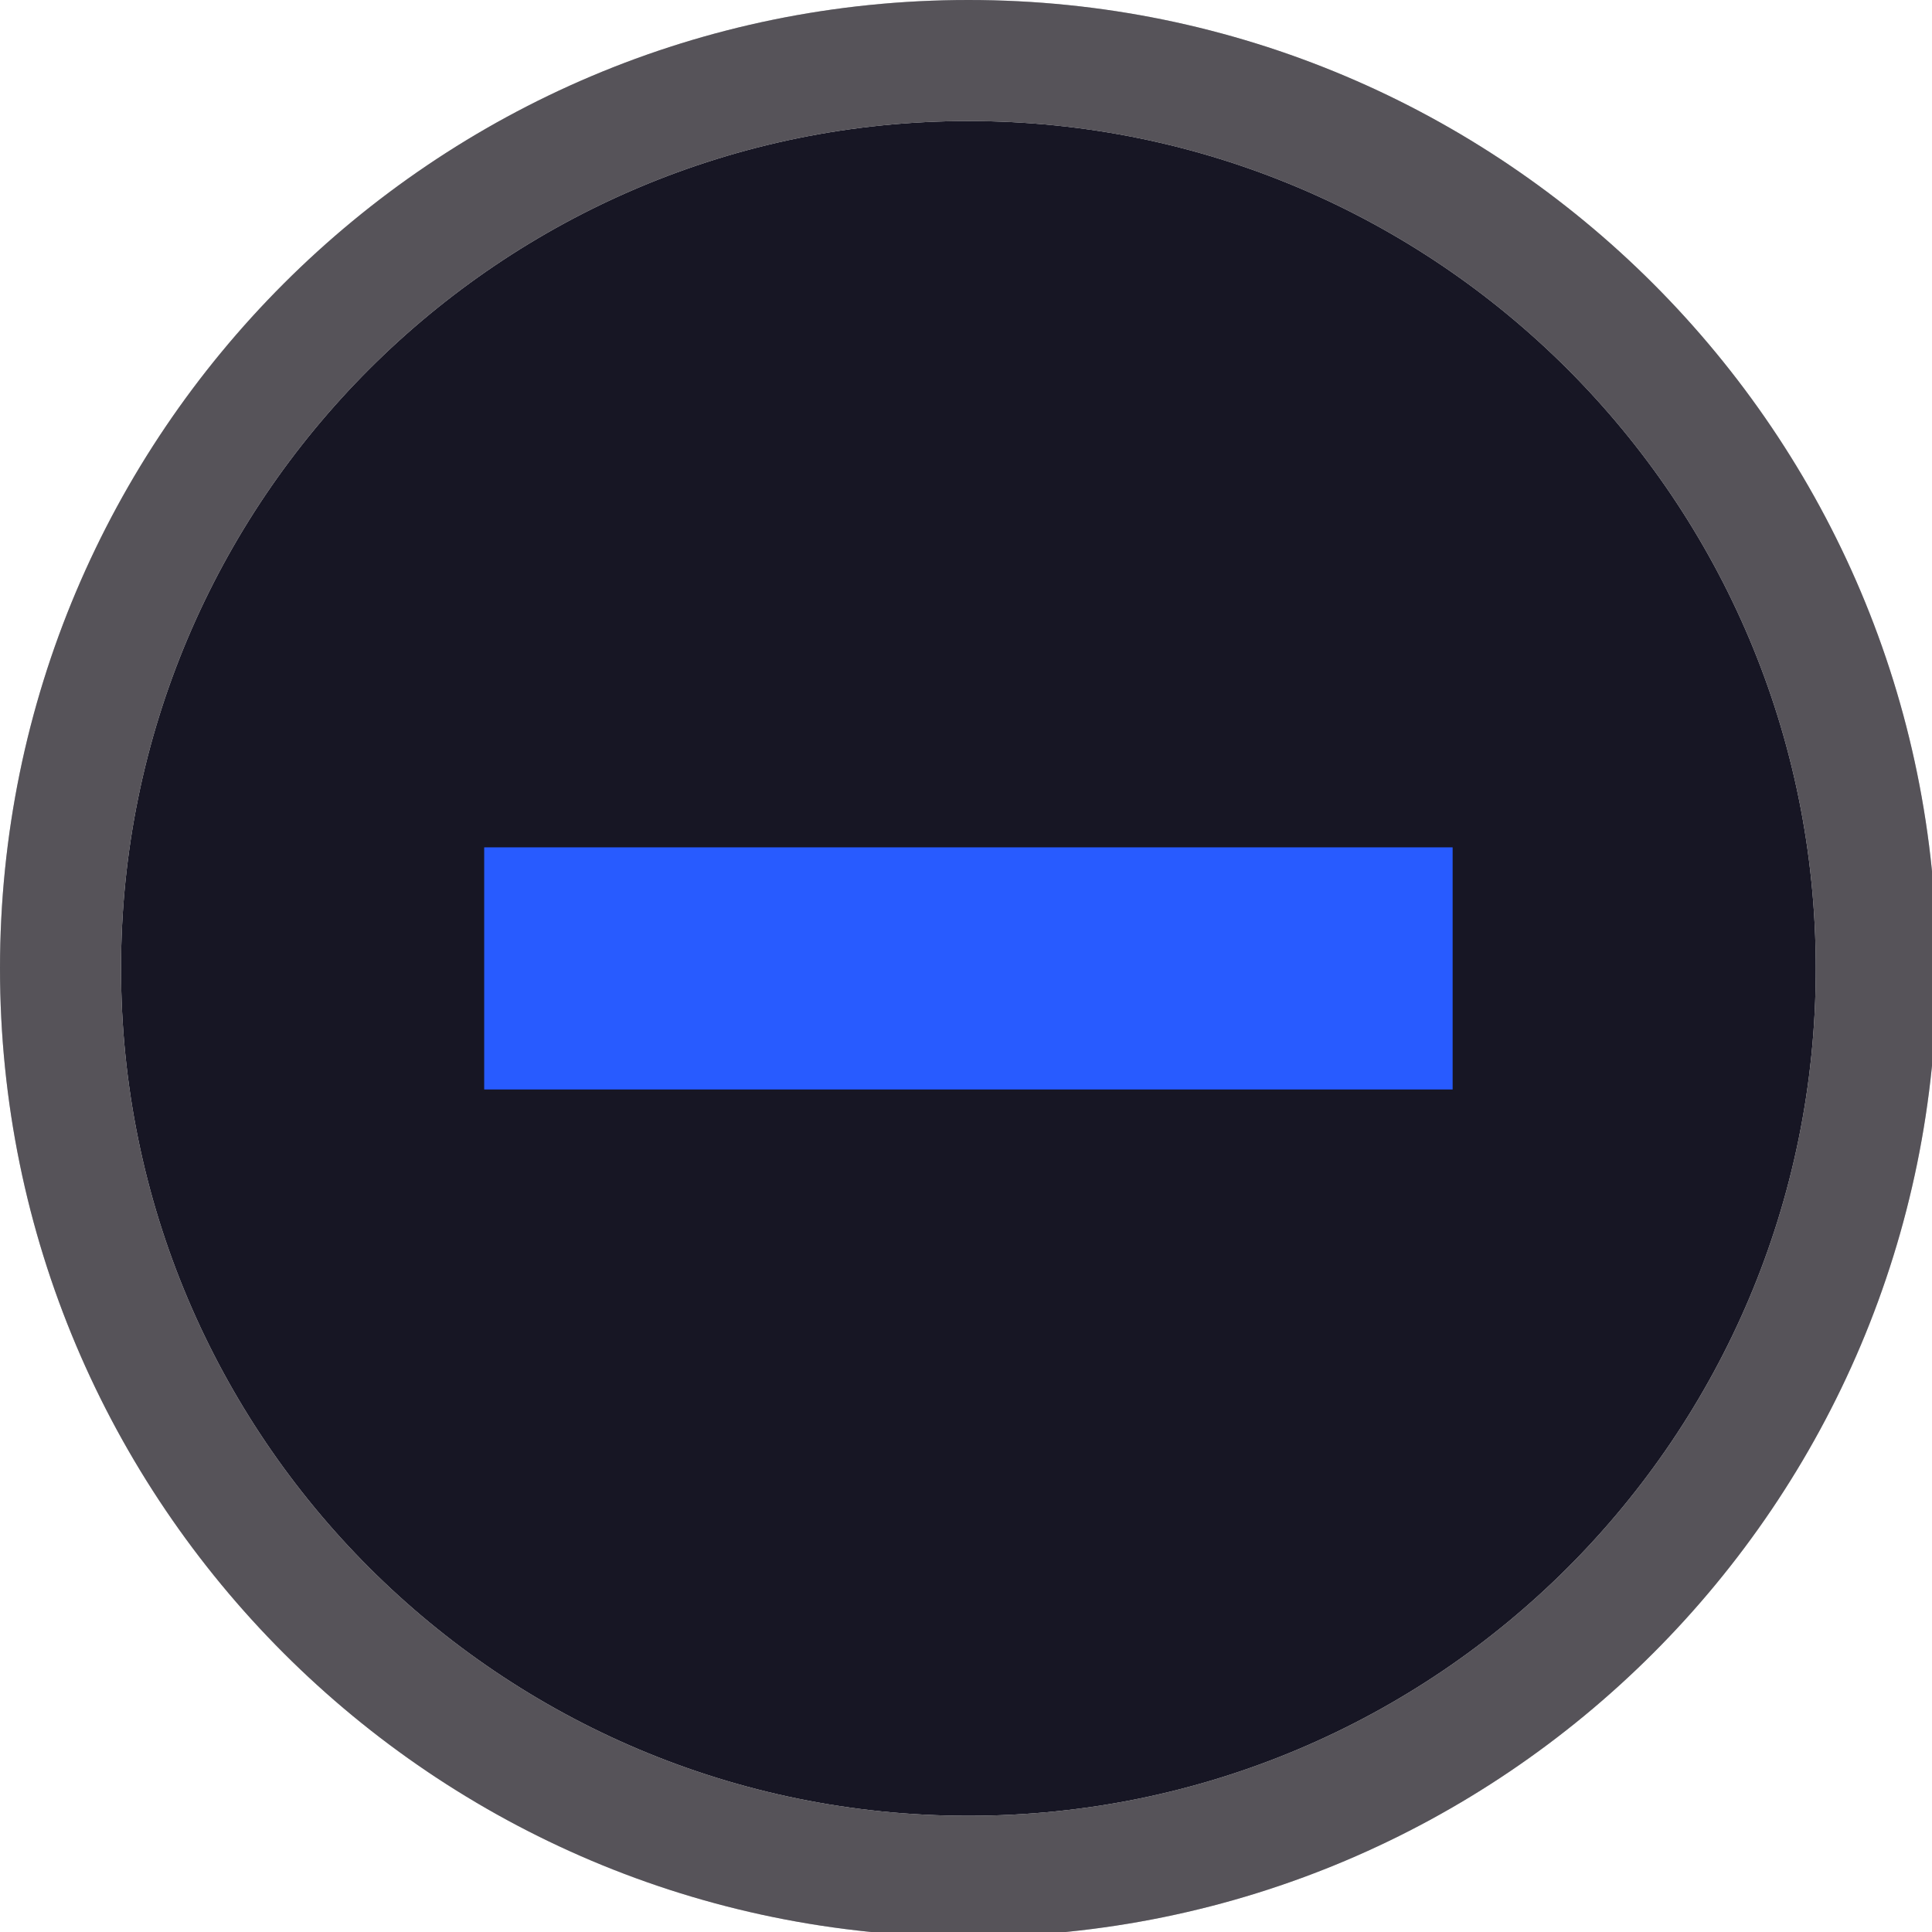
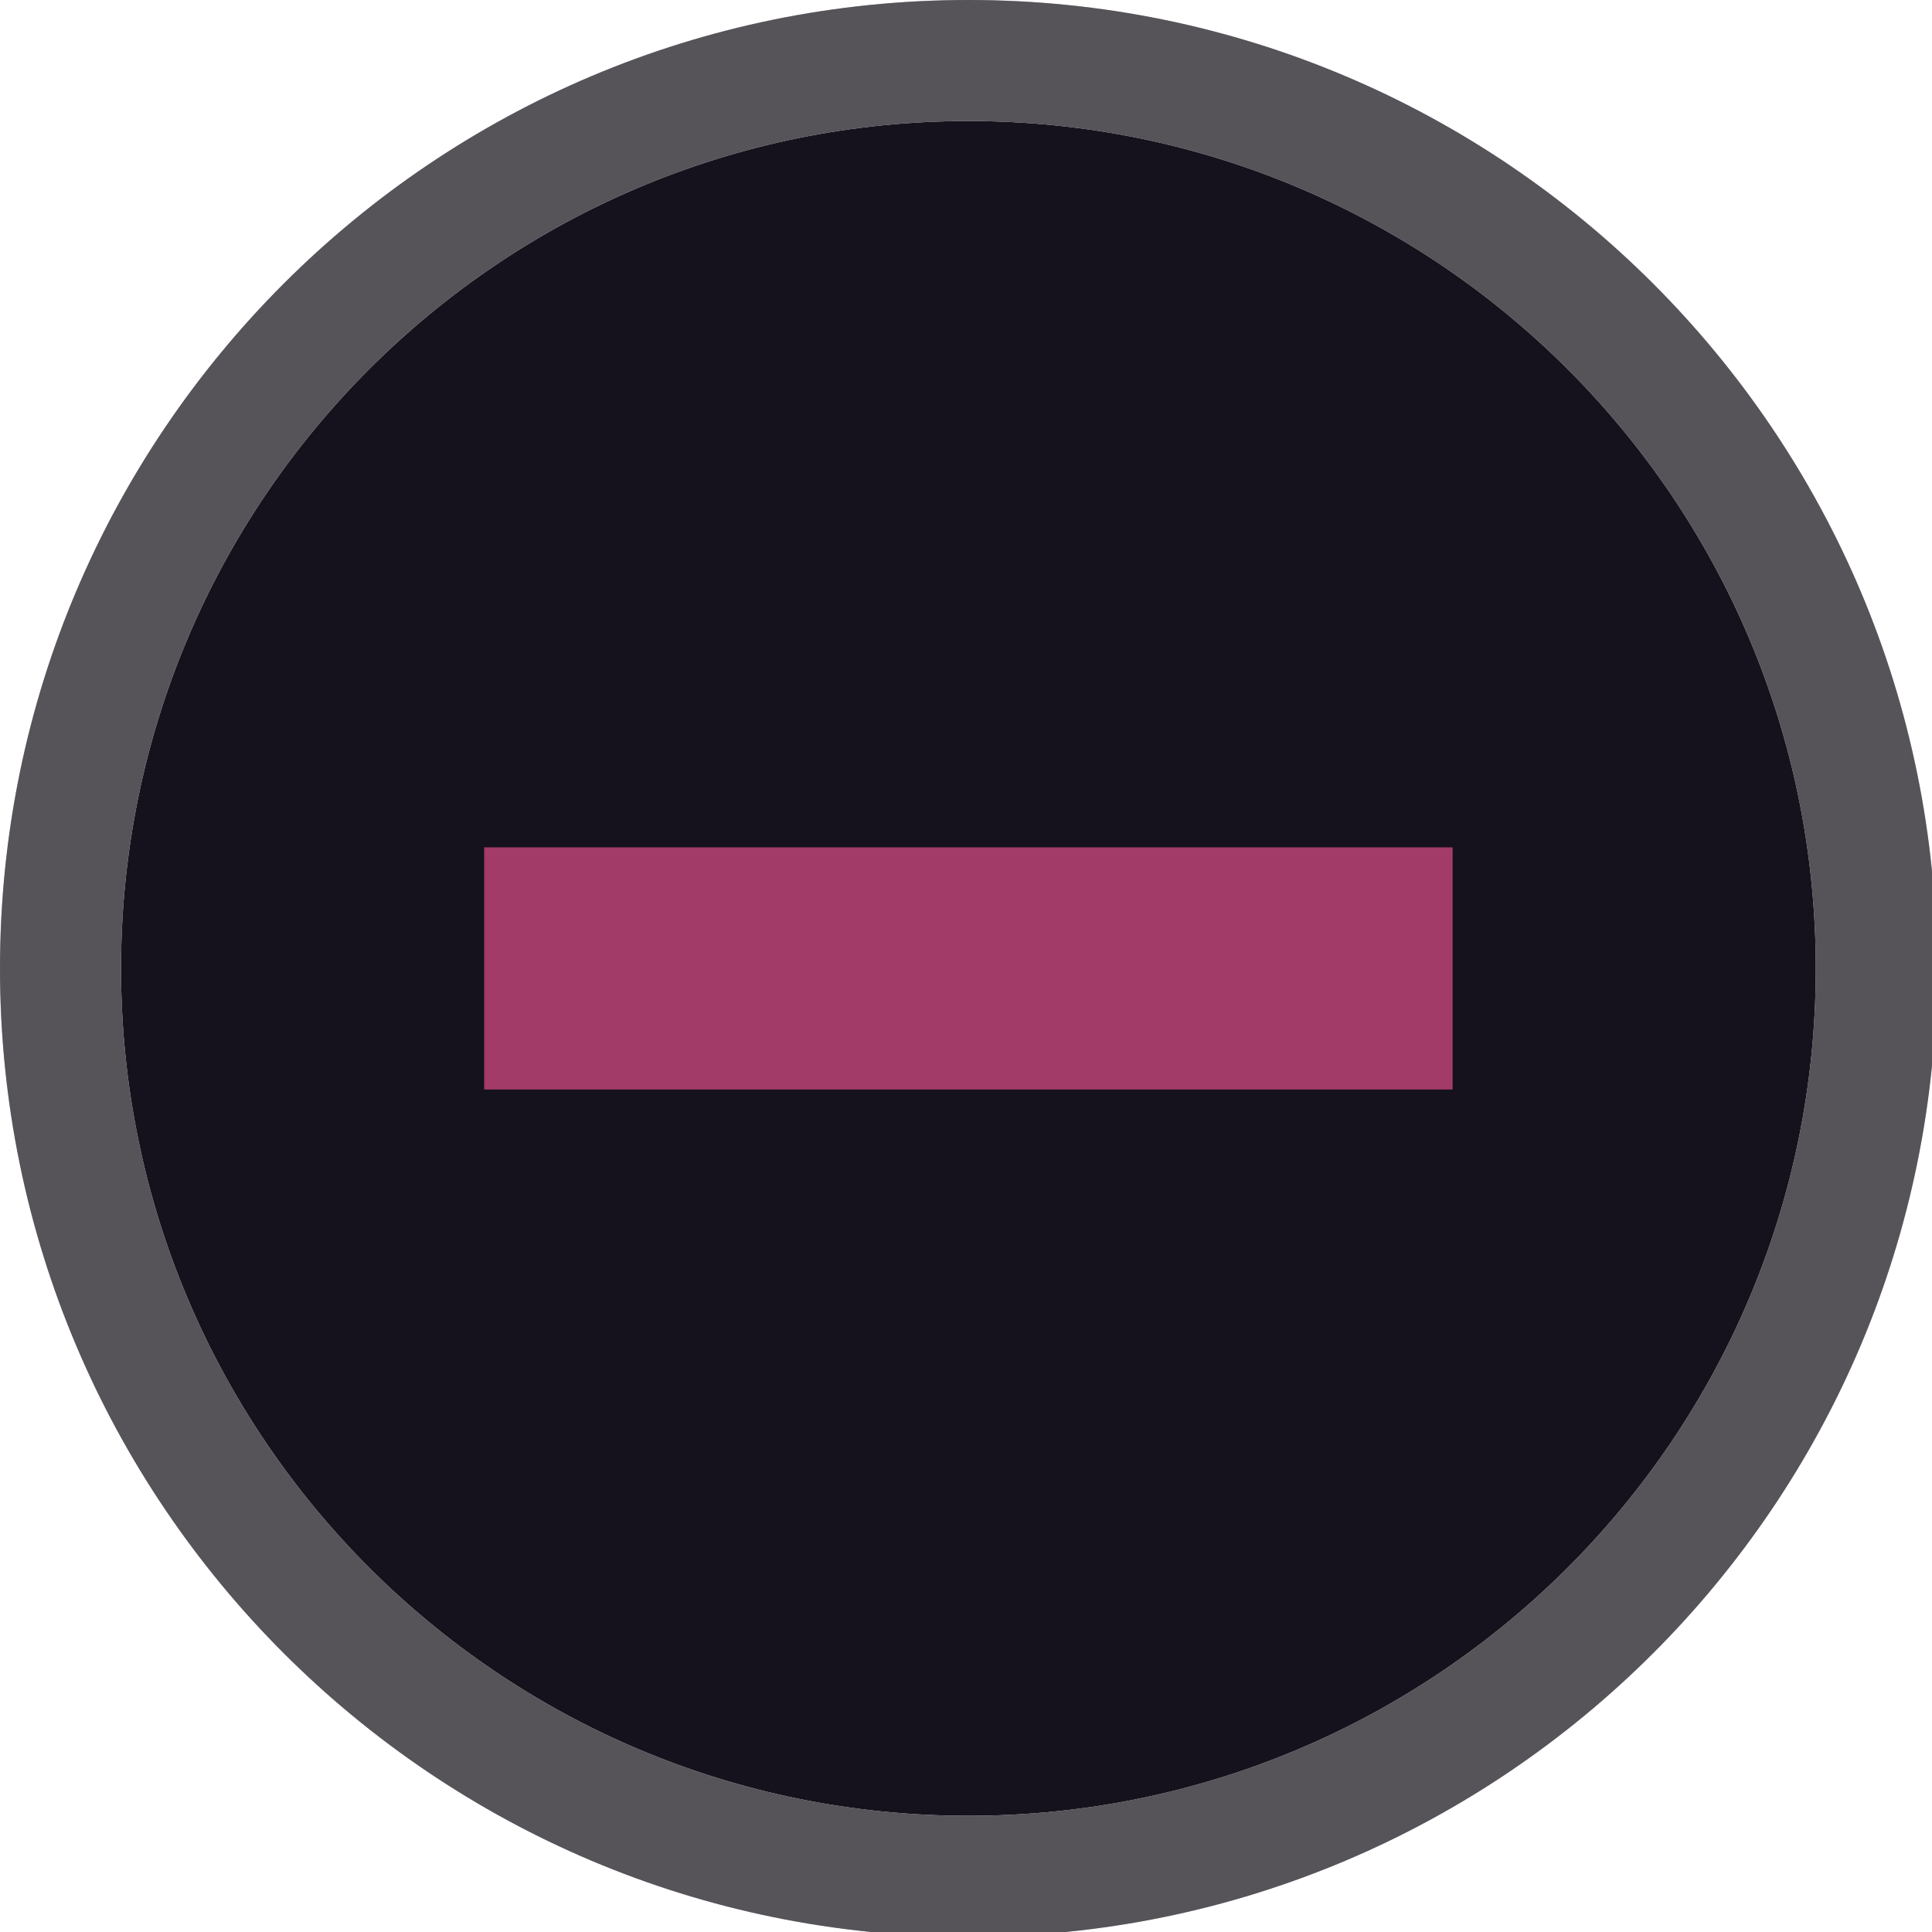
<svg xmlns="http://www.w3.org/2000/svg" width="133pt" height="133pt" viewBox="0 0 133 133" version="1.1">
  <g id="surface1">
-     <path style=" stroke:none;fill-rule:nonzero;fill:#171624;fill-opacity:1;" d="M 125 66.668 C 125 98.895 98.895 125 66.668 125 C 34.441 125 8.332 98.895 8.332 66.668 C 8.332 34.441 34.441 8.332 66.668 8.332 C 98.895 8.332 125 34.441 125 66.668 Z M 125 66.668 " />
+     <path style=" stroke:none;fill-rule:nonzero;fill:#15121d;fill-opacity:1;" d="M 125 66.668 C 125 98.895 98.895 125 66.668 125 C 34.441 125 8.332 98.895 8.332 66.668 C 8.332 34.441 34.441 8.332 66.668 8.332 C 98.895 8.332 125 34.441 125 66.668 Z M 125 66.668 " />
    <path style=" stroke:none;fill-rule:nonzero;fill:#171624;fill-opacity:1;" d="M 66.668 0 C 29.852 0 0 29.852 0 66.668 C 0 103.484 29.852 133.332 66.668 133.332 C 103.484 133.332 133.332 103.484 133.332 66.668 C 133.332 29.852 103.484 0 66.668 0 Z M 66.668 8.332 C 98.895 8.332 125 34.441 125 66.668 C 125 98.895 98.895 125 66.668 125 C 34.441 125 8.332 98.895 8.332 66.668 C 8.332 34.441 34.441 8.332 66.668 8.332 Z M 66.668 8.332 " />
    <path style=" stroke:none;fill-rule:nonzero;fill:#e9e4d7;fill-opacity:0.30;" d="M 66.668 0 C 29.852 0 0 29.852 0 66.668 C 0 103.484 29.852 133.332 66.668 133.332 C 103.484 133.332 133.332 103.484 133.332 66.668 C 133.332 29.852 103.484 0 66.668 0 Z M 66.668 8.332 C 98.895 8.332 125 34.441 125 66.668 C 125 98.895 98.895 125 66.668 125 C 34.441 125 8.332 98.895 8.332 66.668 C 8.332 34.441 34.441 8.332 66.668 8.332 Z M 66.668 8.332 " />
-     <path style=" stroke:none;fill-rule:nonzero;fill:#285bff;fill-opacity:1;" d="M 33.332 58.332 L 100 58.332 L 100 75 L 33.332 75 Z M 33.332 58.332 " />
+     <path style=" stroke:none;fill-rule:nonzero;fill:#a33b69;fill-opacity:1;" d="M 33.332 58.332 L 100 58.332 L 100 75 L 33.332 75 Z M 33.332 58.332 " />
  </g>
</svg>
